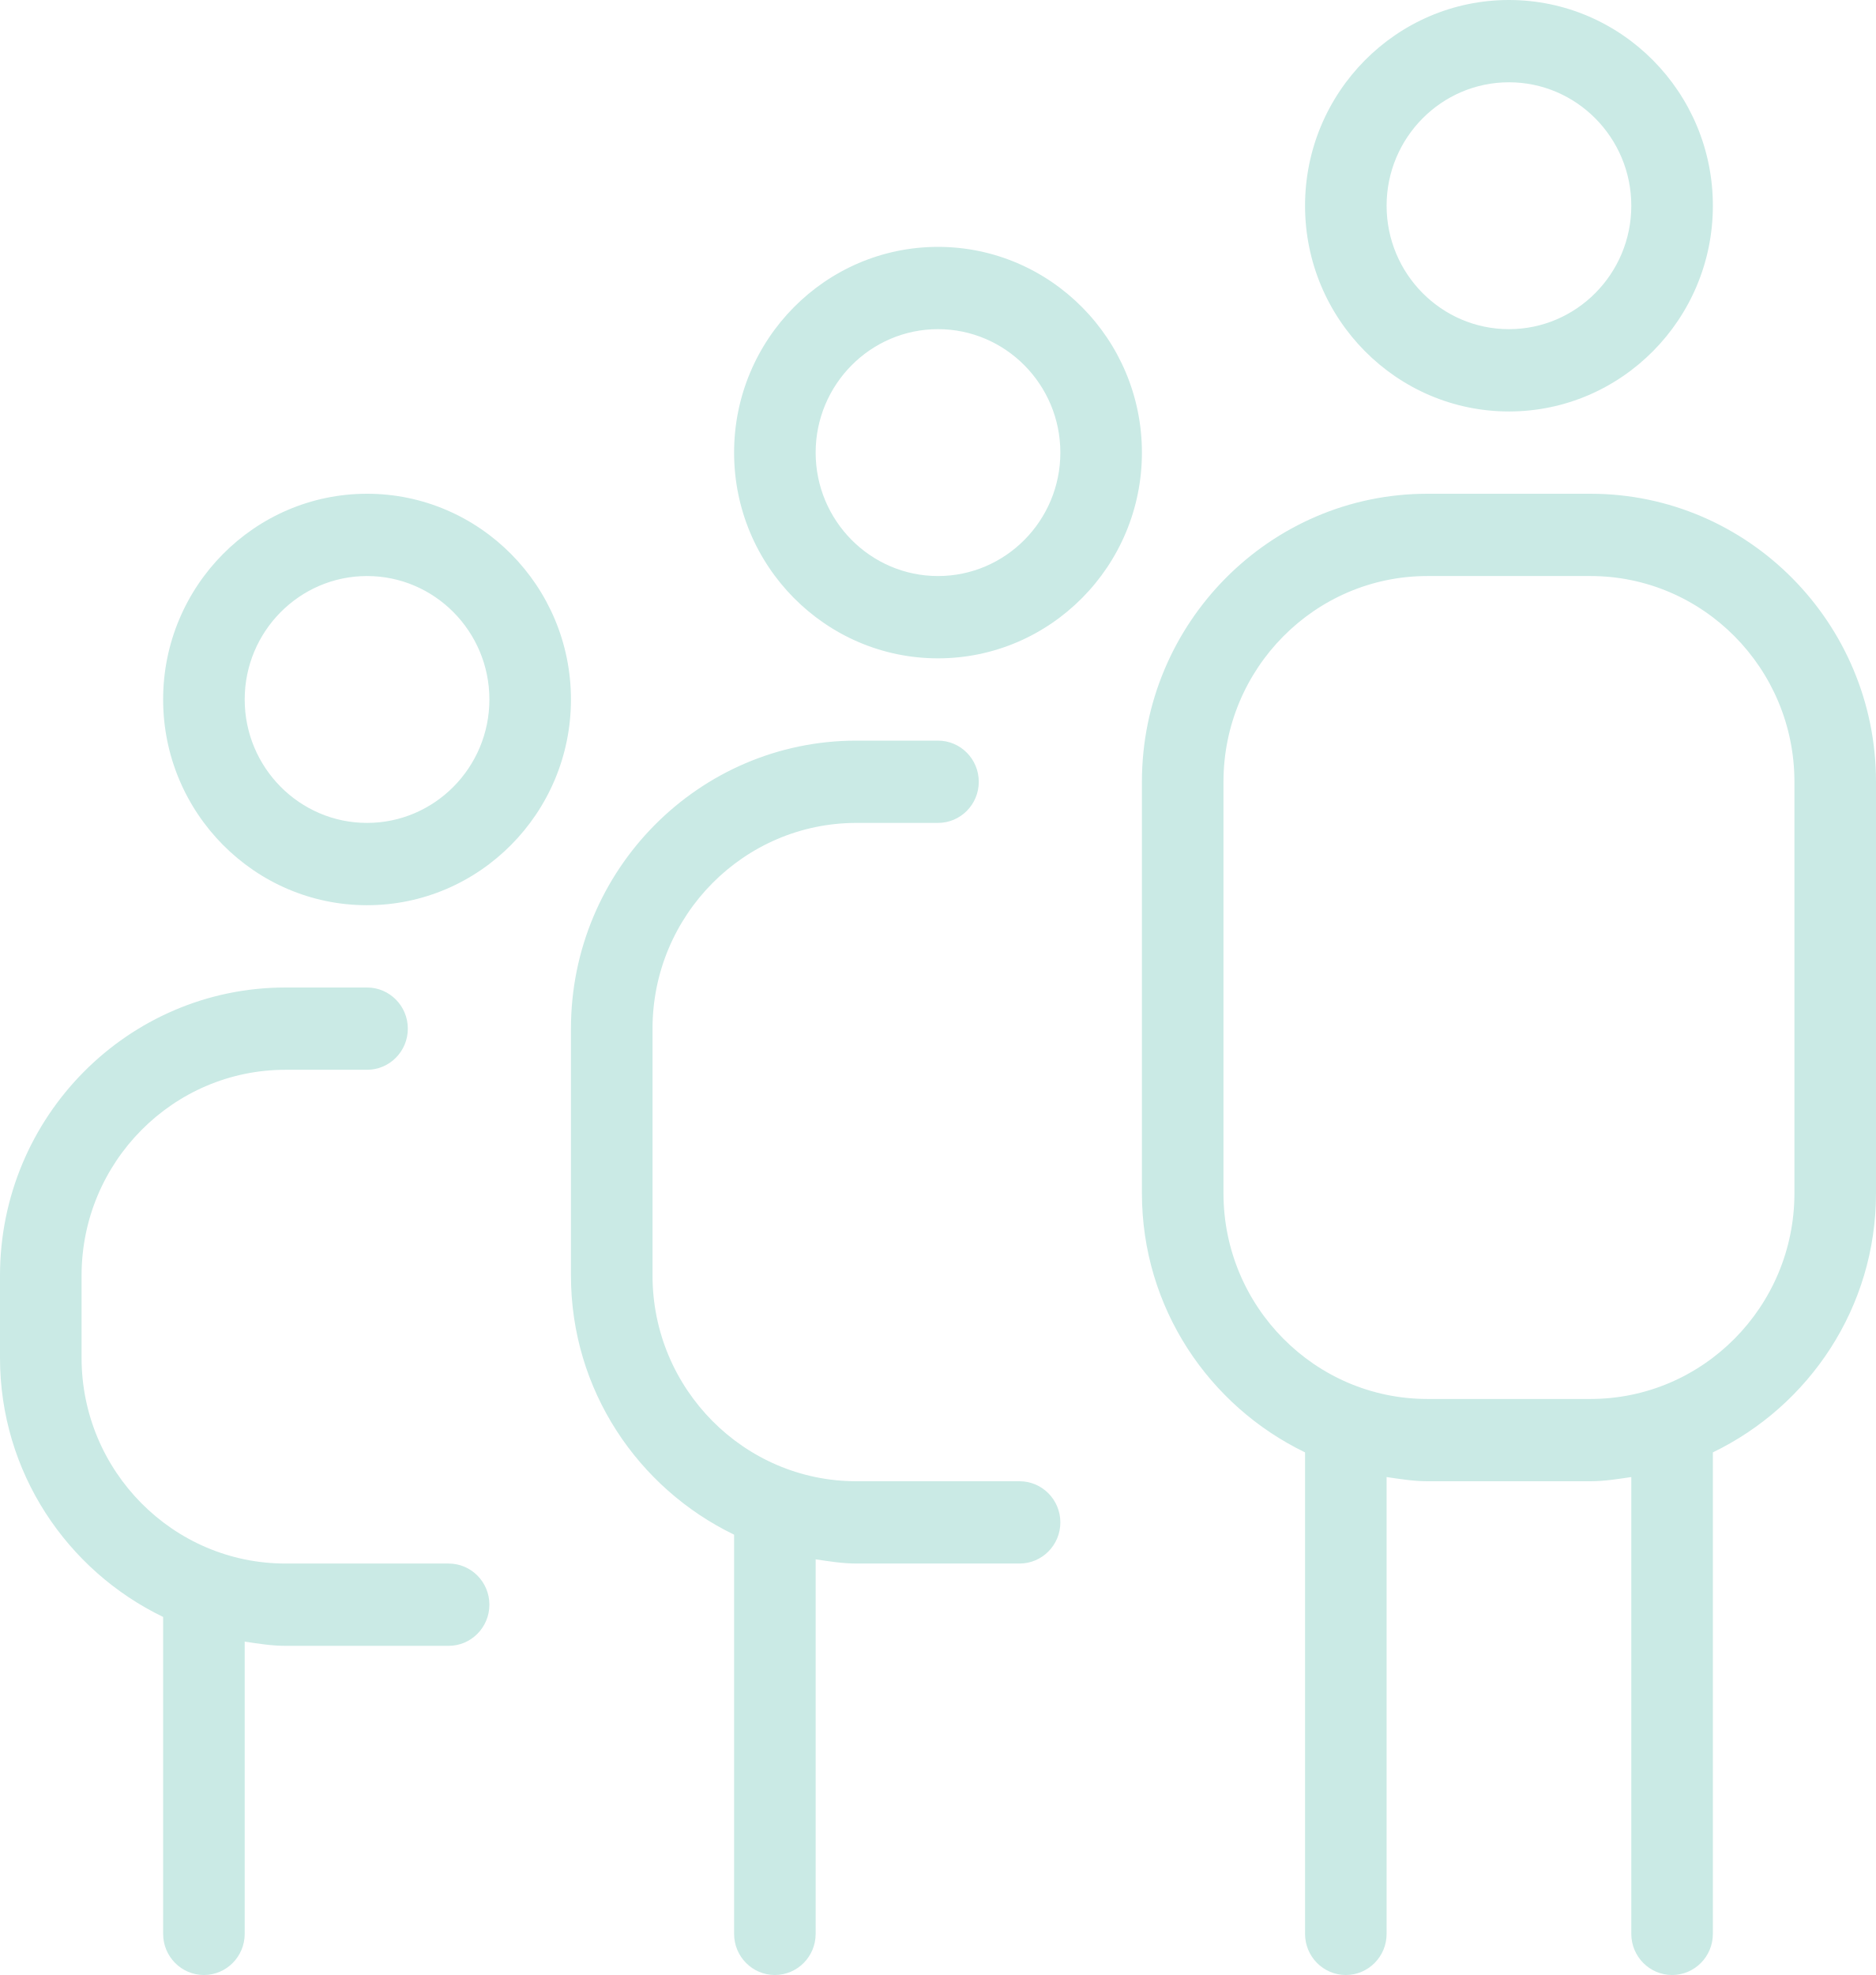
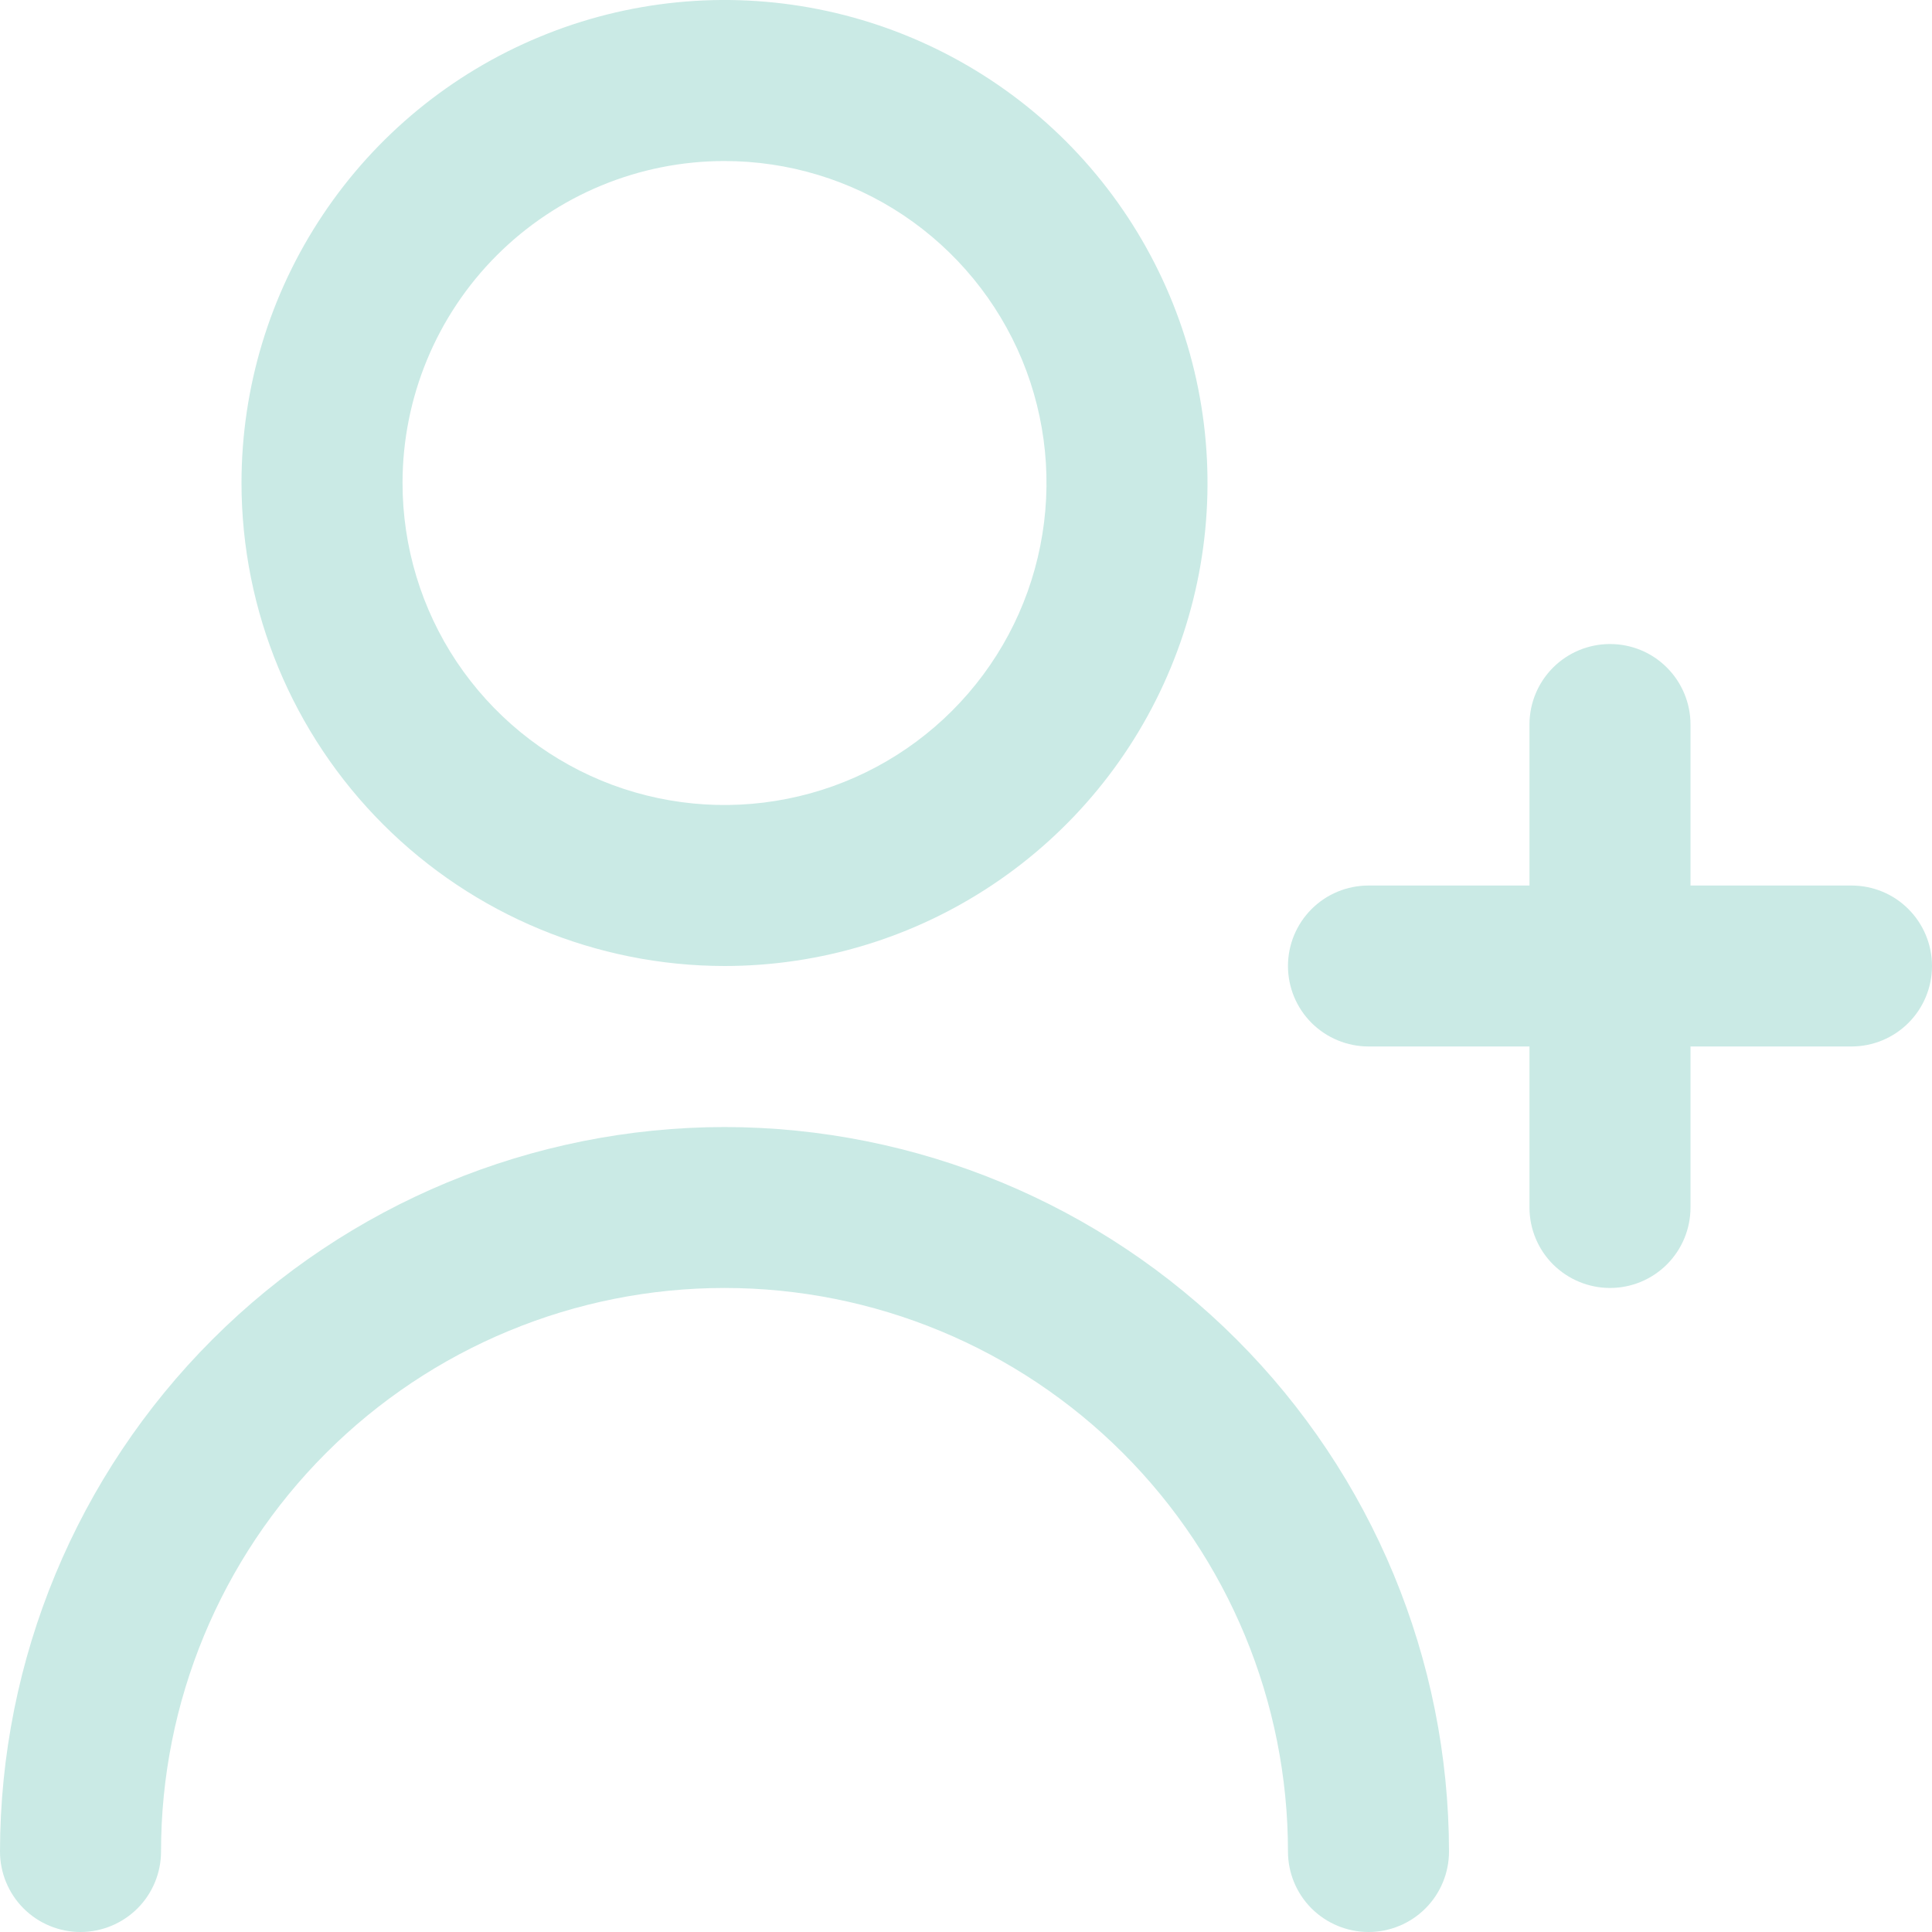
- <svg xmlns="http://www.w3.org/2000/svg" width="133" height="140" viewBox="0 0 133 140" fill="none">
-   <path d="M26.022 35C18.053 35 11.565 41.545 11.565 49.583C11.565 57.622 18.053 64.167 26.022 64.167C33.99 64.167 40.478 57.622 40.478 49.583C40.478 41.545 33.99 35 26.022 35ZM26.022 58.333C21.239 58.333 17.348 54.407 17.348 49.583C17.348 44.759 21.239 40.833 26.022 40.833C30.804 40.833 34.696 44.759 34.696 49.583C34.696 54.407 30.804 58.333 26.022 58.333ZM34.696 113.75C34.696 115.36 33.4 116.667 31.804 116.667H20.239C19.25 116.667 18.302 116.509 17.348 116.369V137.083C17.348 138.693 16.052 140 14.457 140C12.861 140 11.565 138.693 11.565 137.083V114.619C4.753 111.329 0 104.364 0 96.25V90.417C0 79.158 9.079 70 20.239 70H26.022C27.618 70 28.913 71.307 28.913 72.917C28.913 74.527 27.618 75.833 26.022 75.833H20.239C12.271 75.833 5.783 82.378 5.783 90.417V96.25C5.783 104.288 12.271 110.833 20.239 110.833H31.804C33.4 110.833 34.696 112.14 34.696 113.75ZM66.5 17.5C58.532 17.5 52.044 24.045 52.044 32.083C52.044 40.122 58.532 46.667 66.5 46.667C74.468 46.667 80.957 40.122 80.957 32.083C80.957 24.045 74.468 17.5 66.5 17.5ZM66.5 40.833C61.718 40.833 57.826 36.907 57.826 32.083C57.826 27.259 61.718 23.333 66.5 23.333C71.282 23.333 75.174 27.259 75.174 32.083C75.174 36.907 71.282 40.833 66.5 40.833ZM75.174 107.917C75.174 109.527 73.879 110.833 72.283 110.833H60.717C59.729 110.833 58.78 110.676 57.826 110.536V137.083C57.826 138.693 56.531 140 54.935 140C53.339 140 52.044 138.693 52.044 137.083V108.786C45.232 105.496 40.478 98.531 40.478 90.417V72.917C40.478 61.658 49.557 52.5 60.717 52.5H66.5C68.096 52.5 69.391 53.807 69.391 55.417C69.391 57.027 68.096 58.333 66.5 58.333H60.717C52.749 58.333 46.261 64.878 46.261 72.917V90.417C46.261 98.455 52.749 105 60.717 105H72.283C73.879 105 75.174 106.307 75.174 107.917ZM106.978 29.167C114.947 29.167 121.435 22.622 121.435 14.583C121.435 6.545 114.947 0 106.978 0C99.01 0 92.522 6.545 92.522 14.583C92.522 22.622 99.01 29.167 106.978 29.167ZM106.978 5.833C111.76 5.833 115.652 9.759 115.652 14.583C115.652 19.407 111.76 23.333 106.978 23.333C102.196 23.333 98.304 19.407 98.304 14.583C98.304 9.759 102.196 5.833 106.978 5.833ZM112.761 35H101.196C90.035 35 80.957 44.158 80.957 55.417V84.583C80.957 92.698 85.71 99.662 92.522 102.953V137.083C92.522 138.693 93.817 140 95.413 140C97.009 140 98.304 138.693 98.304 137.083V104.702C99.258 104.842 100.207 105 101.196 105H112.761C113.75 105 114.698 104.842 115.652 104.702V137.083C115.652 138.693 116.947 140 118.543 140C120.139 140 121.435 138.693 121.435 137.083V102.953C128.247 99.662 133 92.698 133 84.583V55.417C133 44.158 123.921 35 112.761 35ZM127.217 84.583C127.217 92.622 120.729 99.167 112.761 99.167H101.196C93.227 99.167 86.739 92.622 86.739 84.583V55.417C86.739 47.378 93.227 40.833 101.196 40.833H112.761C120.729 40.833 127.217 47.378 127.217 55.417V84.583Z" fill="#CAEAE5" />
+ <svg xmlns="http://www.w3.org/2000/svg" width="20" height="20" viewBox="0 0 20 20" fill="none">
+   <path d="M19.167 9.167H17.5V7.5C17.5 7.279 17.412 7.067 17.256 6.911C17.1 6.754 16.888 6.667 16.667 6.667C16.446 6.667 16.234 6.754 16.077 6.911C15.921 7.067 15.833 7.279 15.833 7.5V9.167H14.167C13.946 9.167 13.734 9.254 13.577 9.411C13.421 9.567 13.333 9.779 13.333 10C13.333 10.221 13.421 10.433 13.577 10.589C13.734 10.745 13.946 10.833 14.167 10.833H15.833V12.5C15.833 12.721 15.921 12.933 16.077 13.089C16.234 13.245 16.446 13.333 16.667 13.333C16.888 13.333 17.1 13.245 17.256 13.089C17.412 12.933 17.5 12.721 17.5 12.5V10.833H19.167C19.388 10.833 19.6 10.745 19.756 10.589C19.912 10.433 20 10.221 20 10C20 9.779 19.912 9.567 19.756 9.411C19.6 9.254 19.388 9.167 19.167 9.167Z" fill="#CAEAE5" />
+   <path d="M7.5 10C8.489 10 9.456 9.707 10.278 9.157C11.1 8.608 11.741 7.827 12.119 6.913C12.498 6 12.597 4.994 12.404 4.025C12.211 3.055 11.735 2.164 11.036 1.464C10.336 0.765 9.445 0.289 8.475 0.096C7.506 -0.097 6.5 0.002 5.587 0.381C4.673 0.759 3.892 1.4 3.343 2.222C2.793 3.044 2.5 4.011 2.5 5C2.501 6.326 3.029 7.597 3.966 8.534C4.903 9.471 6.174 9.999 7.5 10ZM7.5 1.667C8.159 1.667 8.804 1.862 9.352 2.228C9.9 2.595 10.327 3.115 10.58 3.724C10.832 4.333 10.898 5.004 10.769 5.65C10.641 6.297 10.323 6.891 9.857 7.357C9.391 7.823 8.797 8.141 8.15 8.269C7.504 8.398 6.833 8.332 6.224 8.08C5.615 7.827 5.095 7.4 4.728 6.852C4.362 6.304 4.167 5.659 4.167 5C4.167 4.116 4.518 3.268 5.143 2.643C5.768 2.018 6.616 1.667 7.5 1.667Z" fill="#CAEAE5" />
+   <path d="M7.5 11.667C5.512 11.669 3.605 12.46 2.199 13.866C0.793 15.272 0.002 17.178 0 19.167C0 19.388 0.088 19.6 0.244 19.756C0.4 19.912 0.612 20 0.833 20C1.054 20 1.266 19.912 1.423 19.756C1.579 19.6 1.667 19.388 1.667 19.167C1.667 17.62 2.281 16.136 3.375 15.042C4.469 13.948 5.953 13.333 7.5 13.333C9.047 13.333 10.531 13.948 11.625 15.042C12.719 16.136 13.333 17.62 13.333 19.167C13.333 19.388 13.421 19.6 13.577 19.756C13.734 19.912 13.946 20 14.167 20C14.388 20 14.6 19.912 14.756 19.756C14.912 19.6 15 19.388 15 19.167C14.998 17.178 14.207 15.272 12.801 13.866C11.395 12.46 9.488 11.669 7.5 11.667Z" fill="#CAEAE5" />
</svg>
